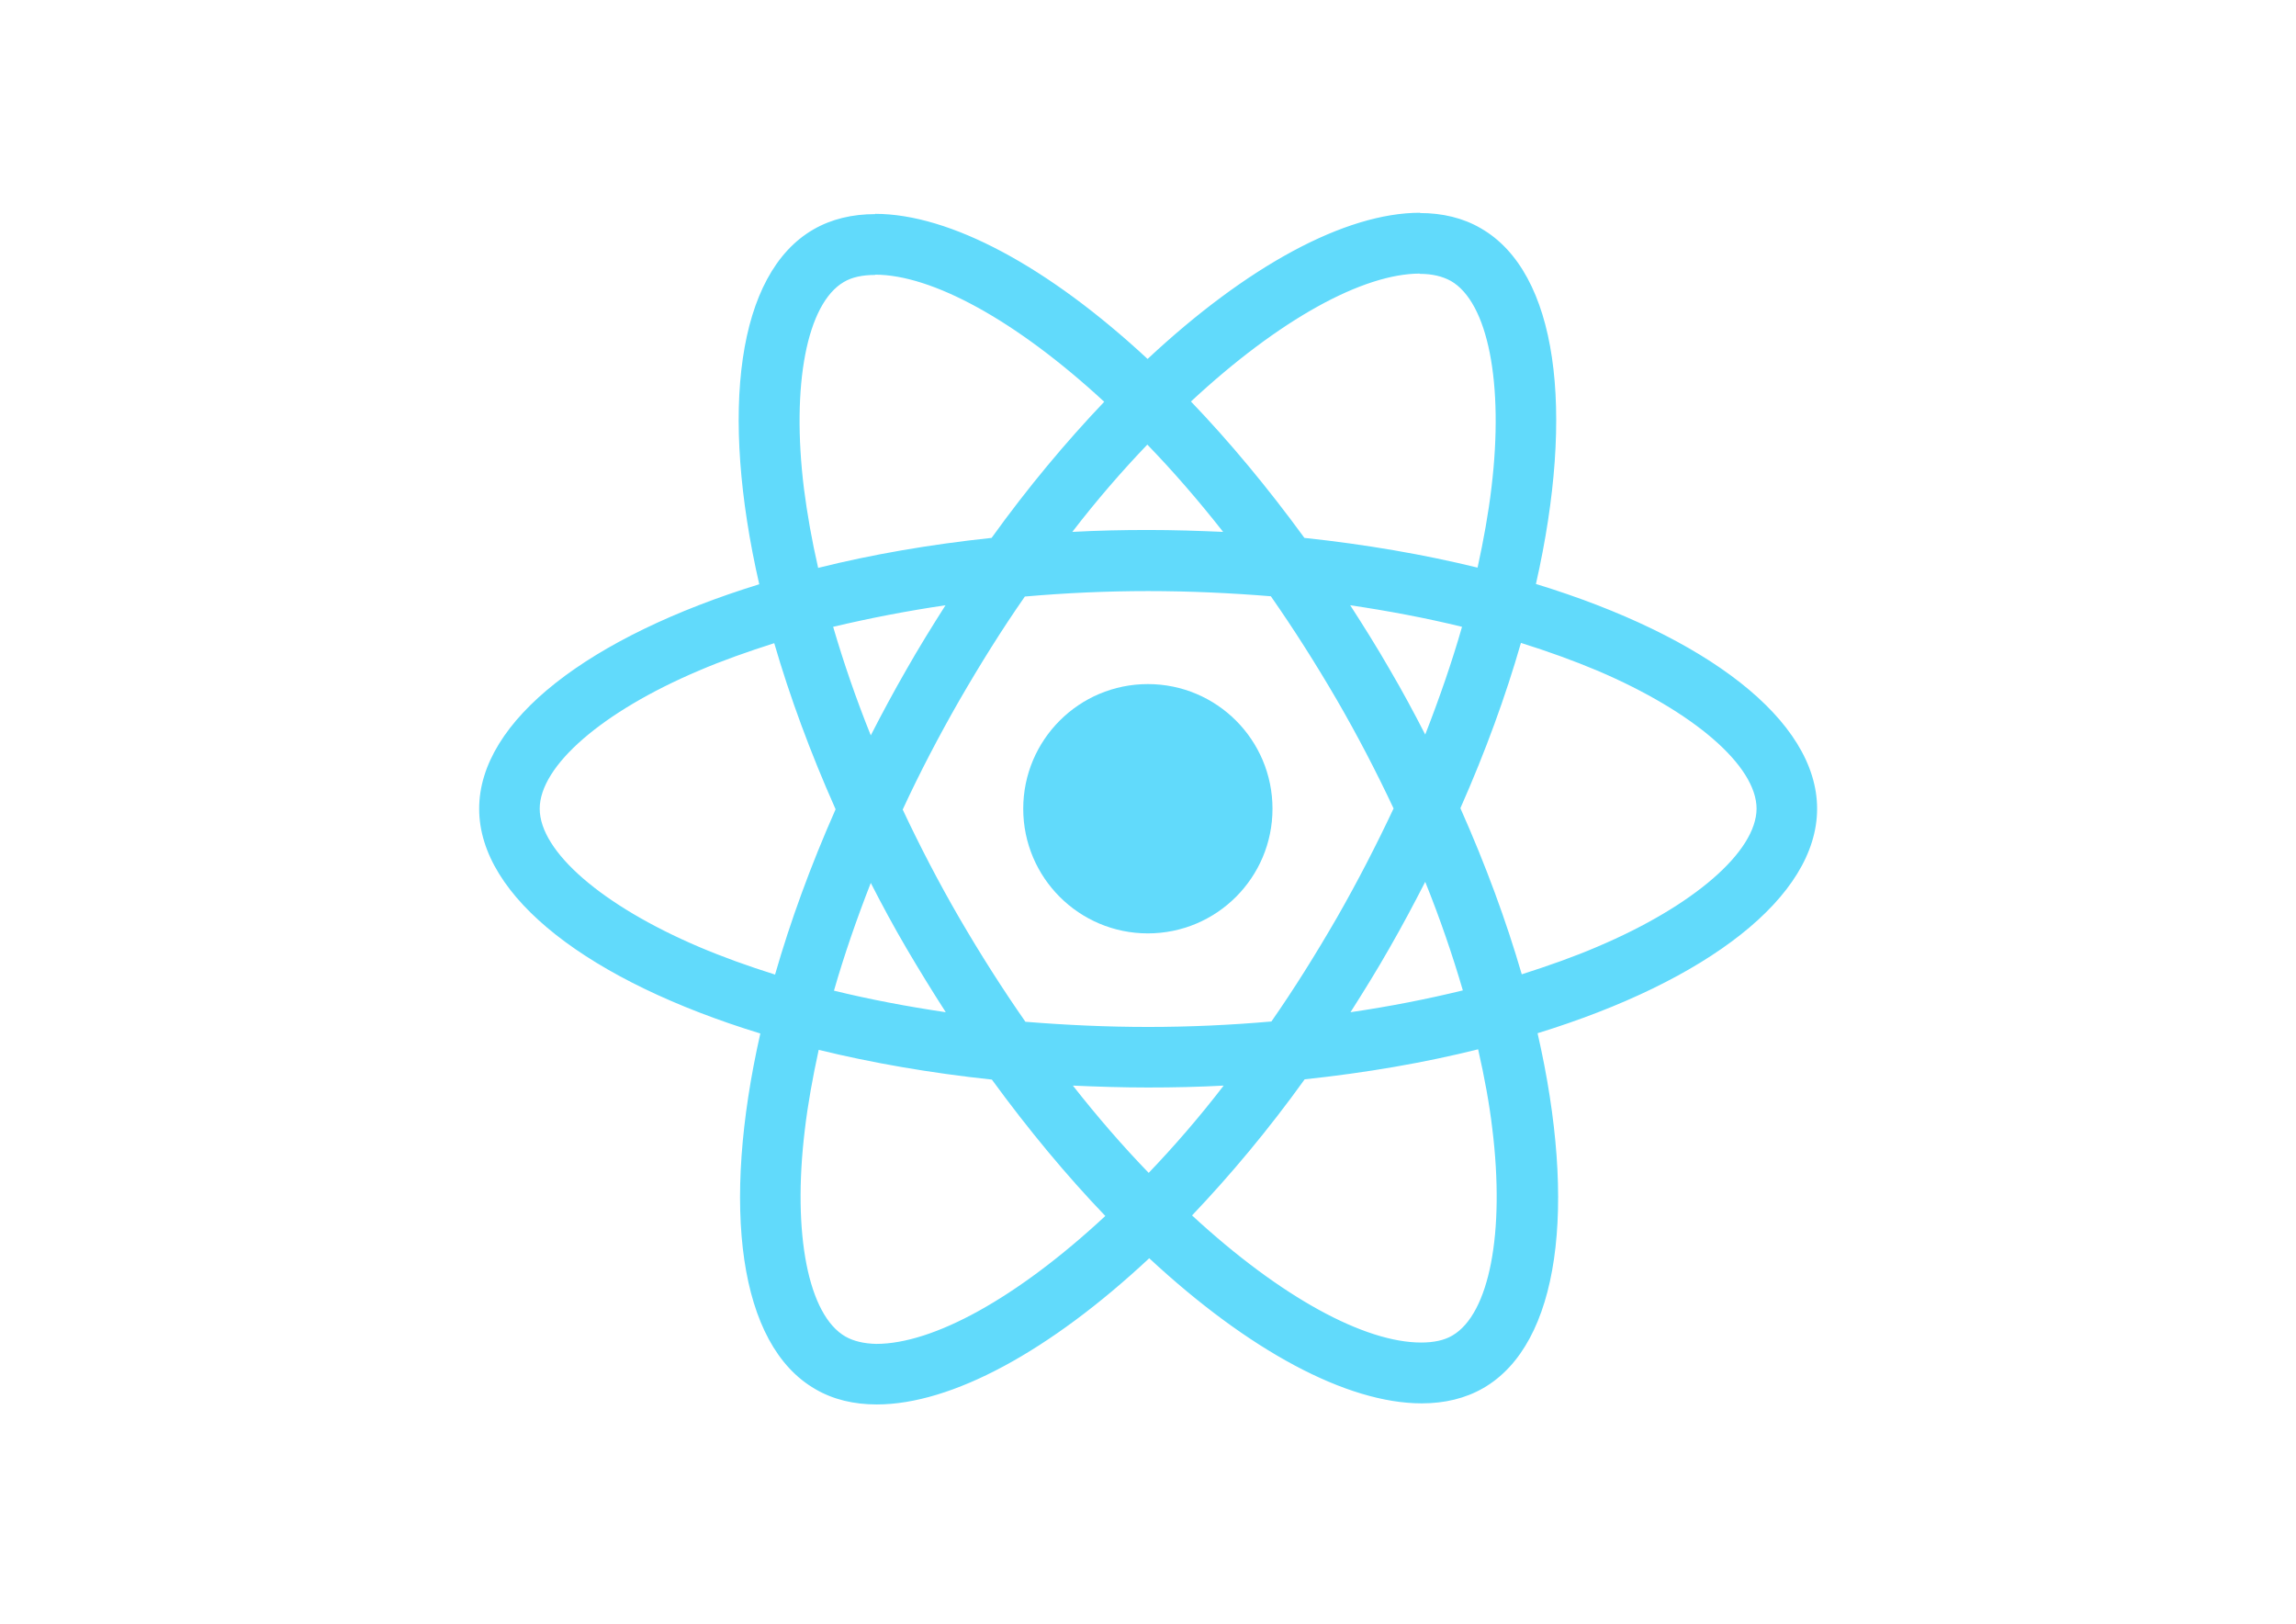
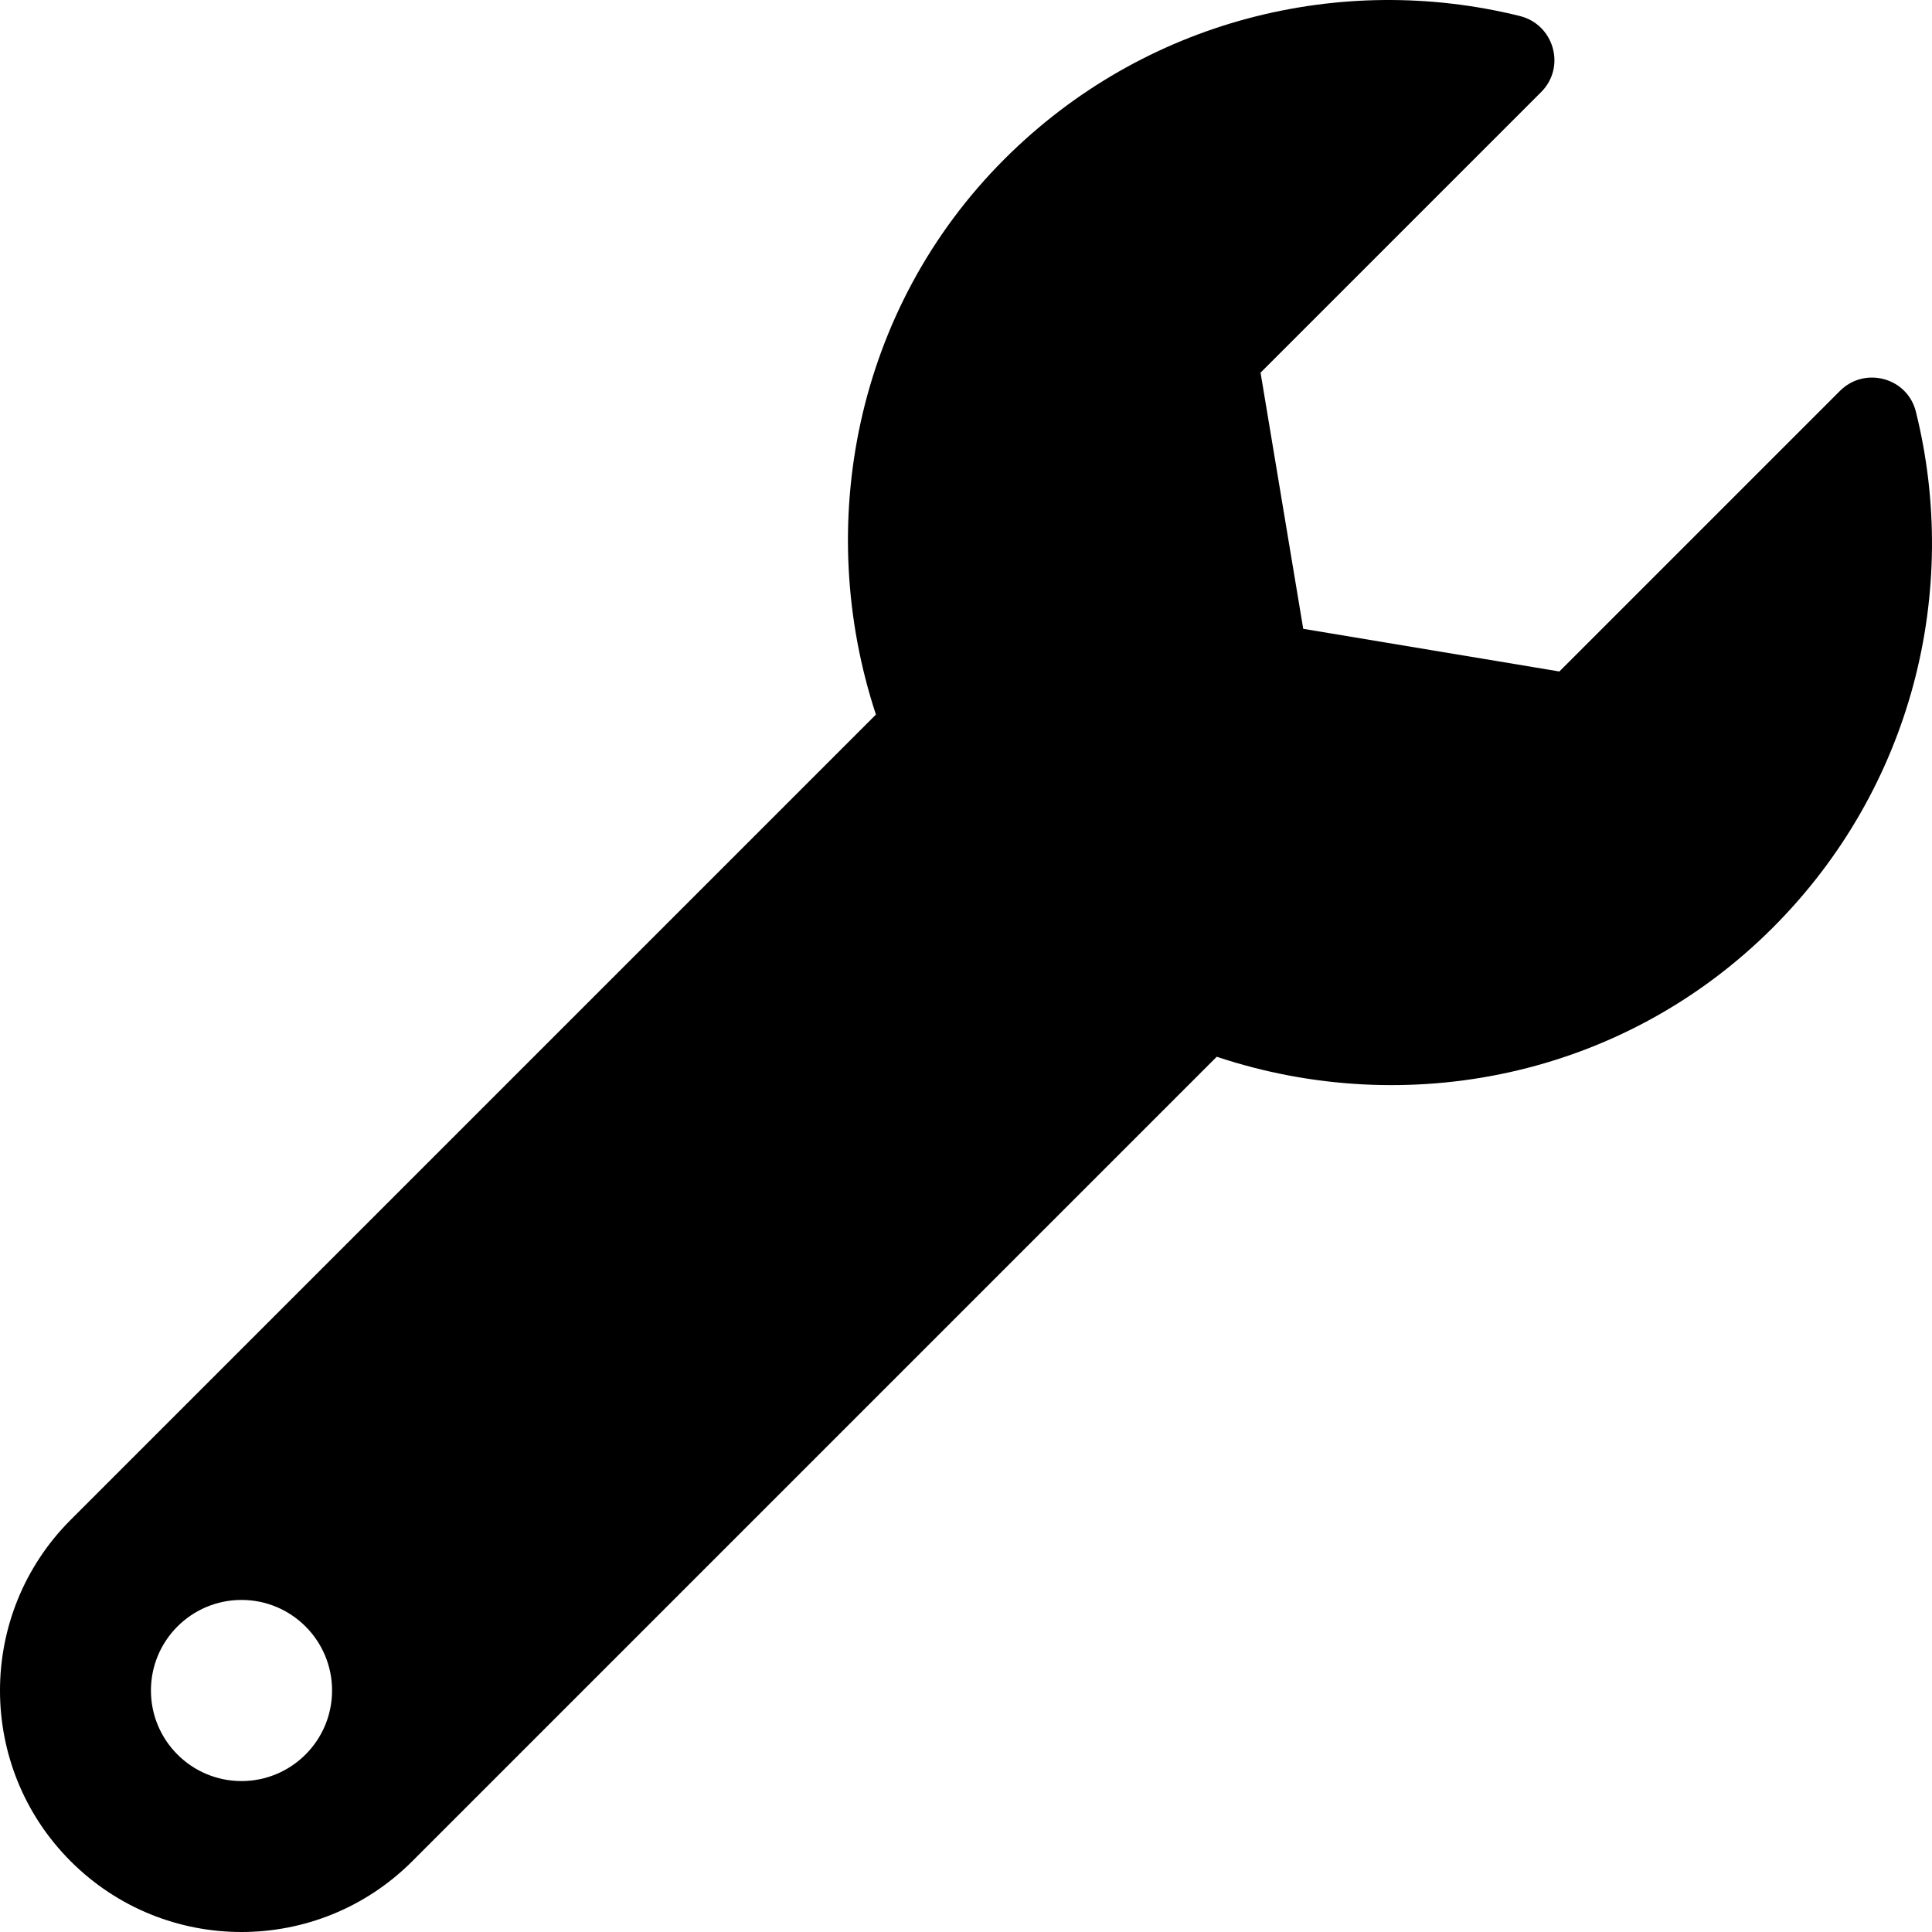
- <svg xmlns="http://www.w3.org/2000/svg" viewBox="0 0 841.9 595.3">
-   <g fill="#61DAFB">
-     <path d="M666.3 296.5c0-32.5-40.7-63.3-103.1-82.4 14.4-63.6 8-114.2-20.2-130.4-6.5-3.8-14.1-5.6-22.4-5.6v22.3c4.6 0 8.3.9 11.4 2.6 13.6 7.8 19.5 37.5 14.9 75.7-1.1 9.4-2.9 19.3-5.1 29.4-19.6-4.8-41-8.5-63.5-10.9-13.5-18.5-27.5-35.3-41.6-50 32.6-30.3 63.2-46.9 84-46.9V78c-27.5 0-63.5 19.6-99.9 53.6-36.4-33.8-72.4-53.2-99.9-53.2v22.3c20.7 0 51.4 16.5 84 46.6-14 14.7-28 31.4-41.3 49.9-22.6 2.4-44 6.1-63.6 11-2.3-10-4-19.7-5.2-29-4.7-38.2 1.1-67.9 14.6-75.8 3-1.8 6.9-2.6 11.5-2.6V78.5c-8.4 0-16 1.8-22.6 5.6-28.1 16.2-34.4 66.7-19.9 130.1-62.2 19.2-102.7 49.9-102.7 82.3 0 32.5 40.7 63.3 103.1 82.4-14.4 63.6-8 114.2 20.2 130.4 6.5 3.8 14.1 5.6 22.5 5.6 27.5 0 63.5-19.6 99.9-53.6 36.4 33.8 72.4 53.2 99.9 53.2 8.4 0 16-1.8 22.6-5.6 28.1-16.2 34.4-66.7 19.9-130.1 62-19.1 102.5-49.9 102.5-82.3zm-130.2-66.7c-3.7 12.9-8.3 26.2-13.5 39.5-4.1-8-8.4-16-13.1-24-4.6-8-9.5-15.8-14.4-23.4 14.2 2.1 27.9 4.7 41 7.9zm-45.8 106.5c-7.8 13.5-15.8 26.3-24.1 38.2-14.9 1.3-30 2-45.2 2-15.1 0-30.2-.7-45-1.9-8.3-11.9-16.4-24.6-24.2-38-7.6-13.1-14.5-26.4-20.8-39.8 6.2-13.4 13.2-26.8 20.7-39.9 7.8-13.5 15.8-26.3 24.1-38.2 14.9-1.3 30-2 45.2-2 15.1 0 30.2.7 45 1.9 8.3 11.9 16.4 24.6 24.2 38 7.6 13.1 14.5 26.4 20.8 39.8-6.3 13.4-13.2 26.8-20.7 39.9zm32.3-13c5.4 13.4 10 26.8 13.8 39.8-13.1 3.2-26.9 5.9-41.2 8 4.9-7.7 9.8-15.6 14.4-23.7 4.6-8 8.9-16.1 13-24.1zM421.2 430c-9.3-9.6-18.6-20.3-27.8-32 9 .4 18.2.7 27.5.7 9.4 0 18.7-.2 27.8-.7-9 11.7-18.3 22.4-27.5 32zm-74.4-58.9c-14.2-2.1-27.9-4.7-41-7.9 3.7-12.9 8.3-26.2 13.5-39.5 4.1 8 8.4 16 13.1 24 4.7 8 9.5 15.8 14.4 23.4zM420.7 163c9.3 9.6 18.6 20.3 27.8 32-9-.4-18.2-.7-27.5-.7-9.4 0-18.7.2-27.8.7 9-11.7 18.3-22.4 27.5-32zm-74 58.9c-4.9 7.7-9.8 15.6-14.4 23.7-4.6 8-8.9 16-13 24-5.4-13.4-10-26.8-13.8-39.8 13.1-3.1 26.9-5.8 41.2-7.9zm-90.5 125.2c-35.4-15.1-58.3-34.9-58.3-50.6 0-15.7 22.9-35.6 58.3-50.6 8.6-3.7 18-7 27.7-10.1 5.7 19.6 13.2 40 22.5 60.9-9.2 20.8-16.6 41.1-22.2 60.6-9.9-3.1-19.3-6.5-28-10.2zM310 490c-13.6-7.8-19.5-37.5-14.9-75.7 1.1-9.4 2.9-19.3 5.1-29.4 19.6 4.8 41 8.5 63.5 10.9 13.5 18.5 27.5 35.3 41.6 50-32.6 30.3-63.2 46.9-84 46.9-4.5-.1-8.3-1-11.3-2.7zm237.2-76.2c4.7 38.2-1.1 67.9-14.6 75.8-3 1.8-6.9 2.6-11.5 2.6-20.7 0-51.4-16.5-84-46.6 14-14.7 28-31.4 41.3-49.9 22.6-2.4 44-6.1 63.6-11 2.3 10.1 4.1 19.8 5.2 29.1zm38.5-66.7c-8.6 3.7-18 7-27.7 10.1-5.7-19.6-13.2-40-22.5-60.9 9.2-20.8 16.6-41.1 22.2-60.6 9.9 3.1 19.3 6.5 28.1 10.2 35.4 15.1 58.3 34.9 58.3 50.6-.1 15.7-23 35.6-58.4 50.6zM320.8 78.4z" />
-     <circle cx="420.9" cy="296.5" r="45.7" />
-     <path d="M520.5 78.1z" />
-   </g>
+ <svg xmlns="http://www.w3.org/2000/svg" aria-hidden="true" data-prefix="fas" data-icon="wrench" class="svg-inline--fa fa-wrench fa-w-16" role="img" viewBox="0 0 512 512">
+   <path fill="currentColor" d="M507.73 109.1c-2.24-9.03-13.54-12.09-20.12-5.51l-74.36 74.36-67.88-11.31-11.31-67.88 74.36-74.36c6.62-6.62 3.43-17.9-5.66-20.16-47.38-11.74-99.55.91-136.58 37.93-39.64 39.64-50.55 97.1-34.05 147.2L18.74 402.76c-24.99 24.99-24.99 65.51 0 90.5 24.99 24.99 65.51 24.99 90.5 0l213.21-213.21c50.12 16.71 107.47 5.68 147.37-34.22 37.07-37.07 49.7-89.32 37.91-136.73zM64 472c-13.25 0-24-10.75-24-24 0-13.26 10.75-24 24-24s24 10.74 24 24c0 13.25-10.75 24-24 24z" />
</svg>
